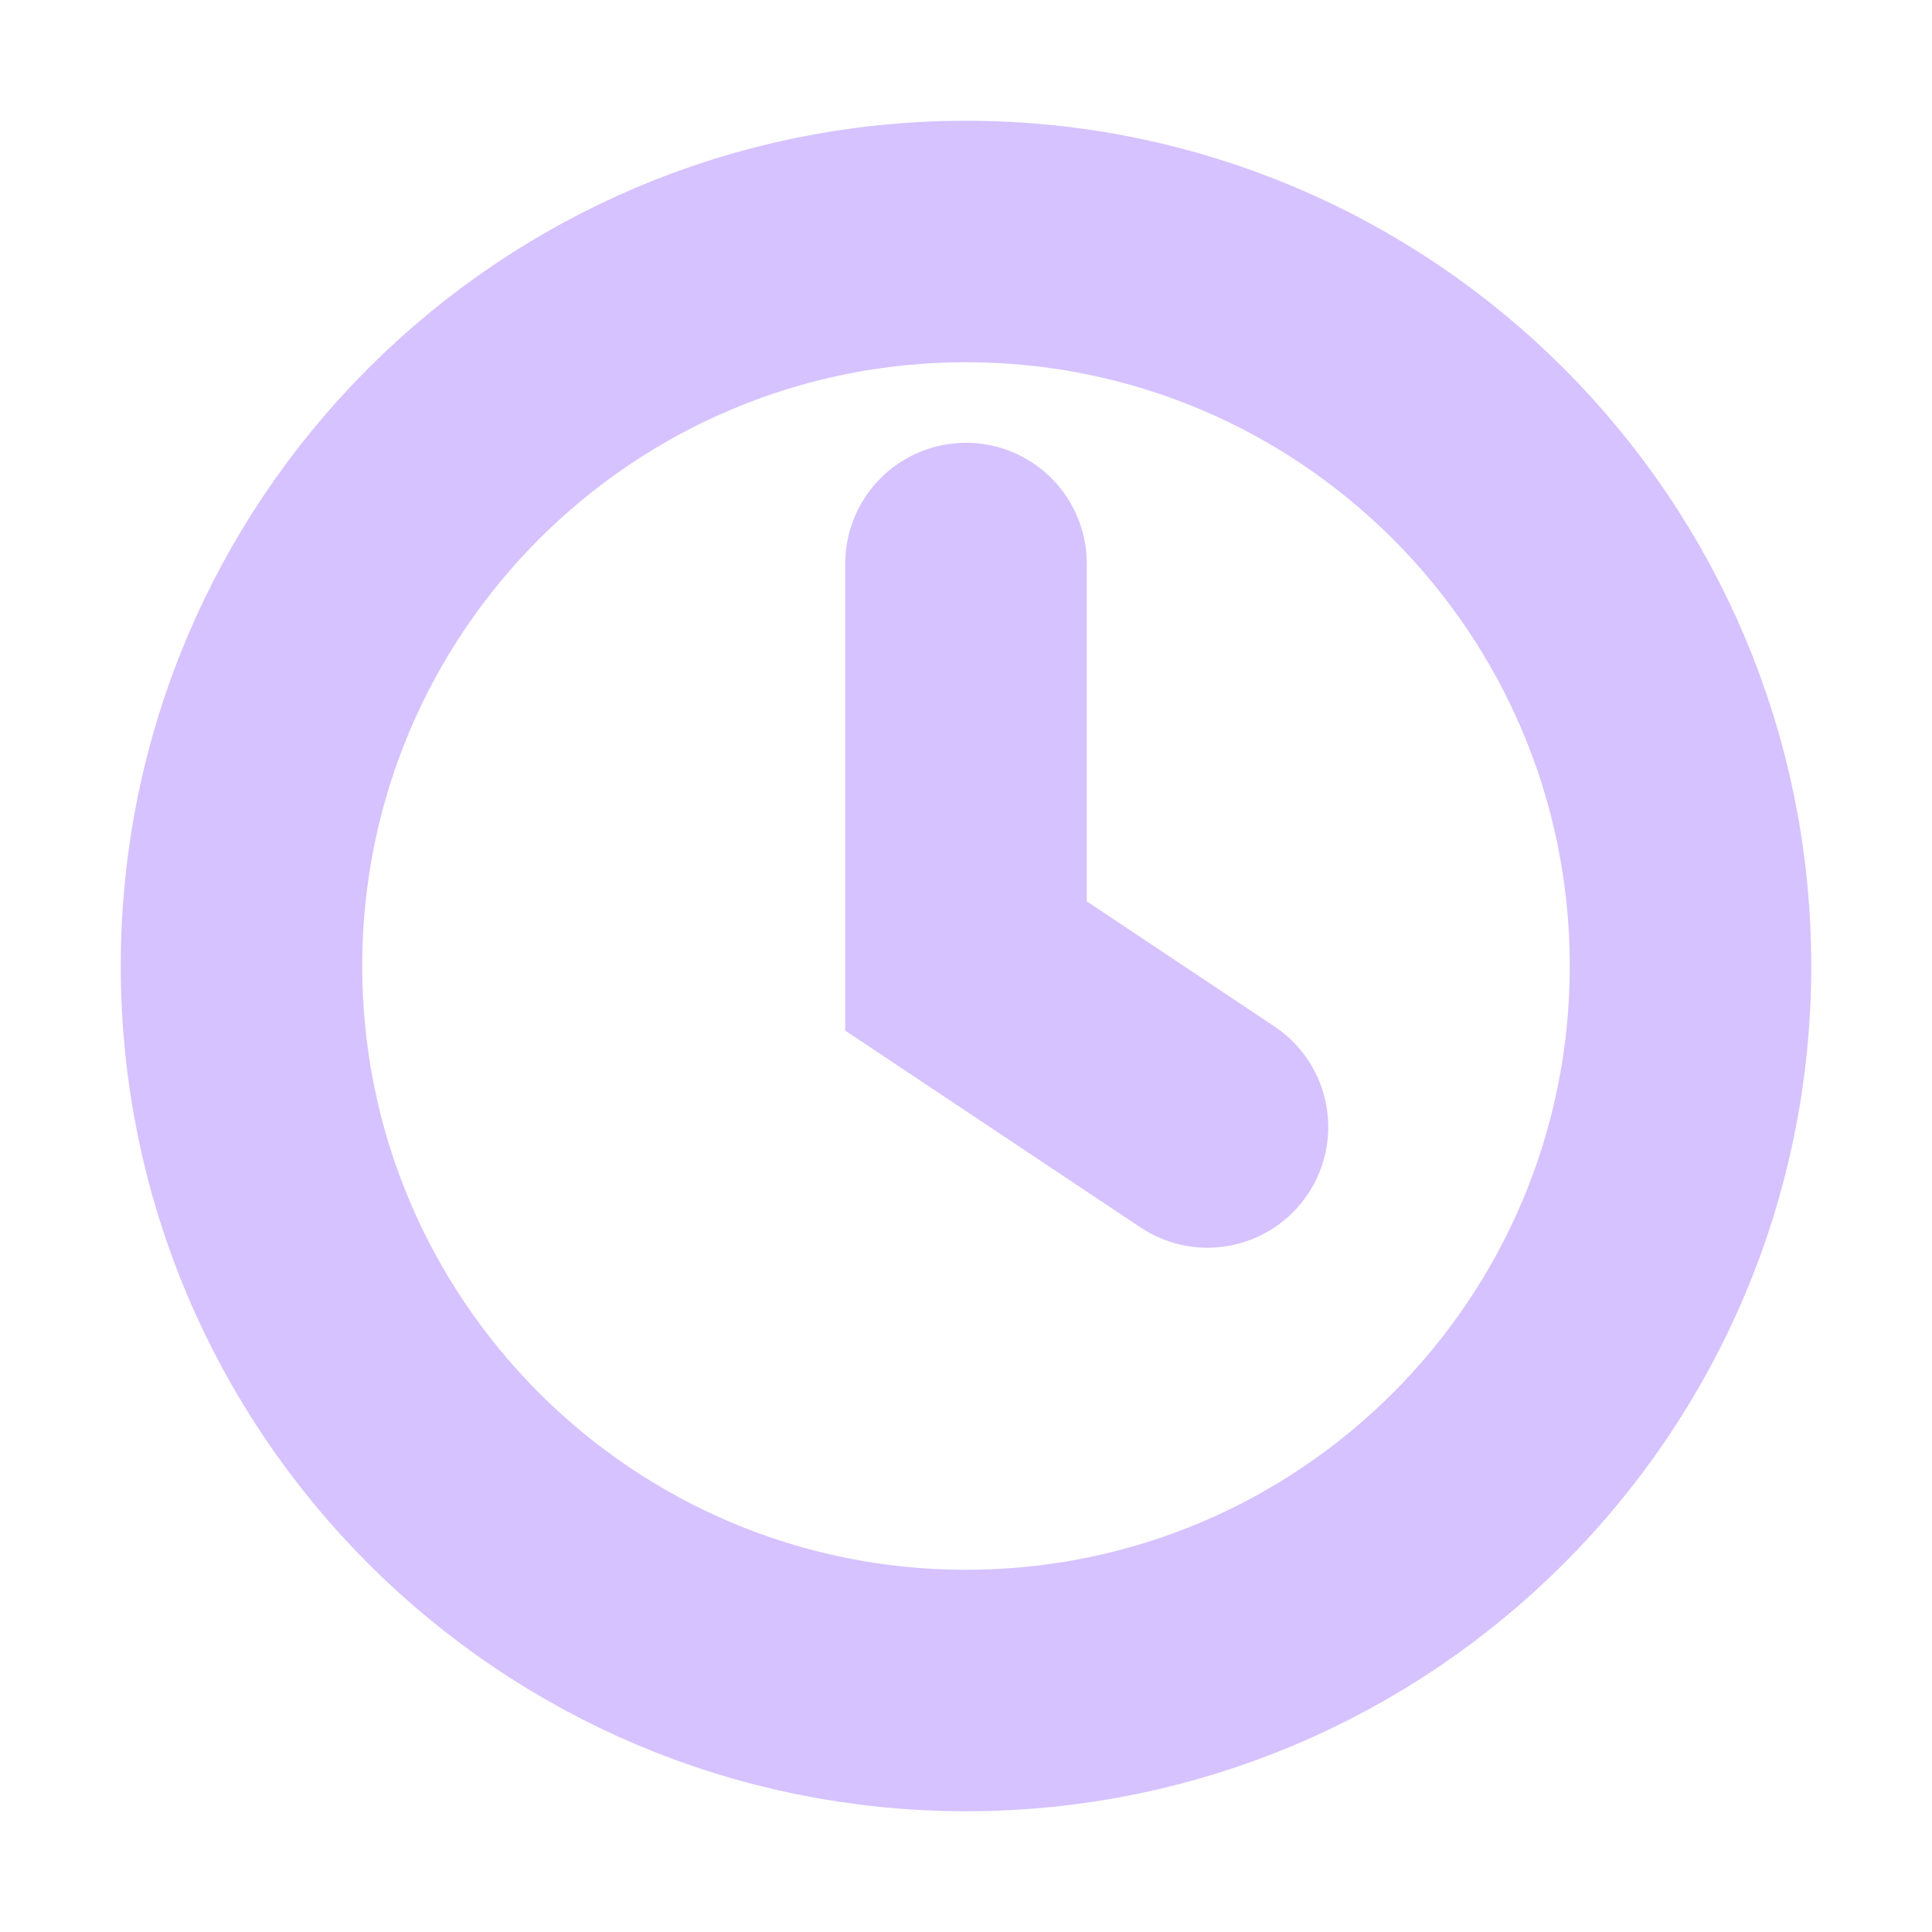
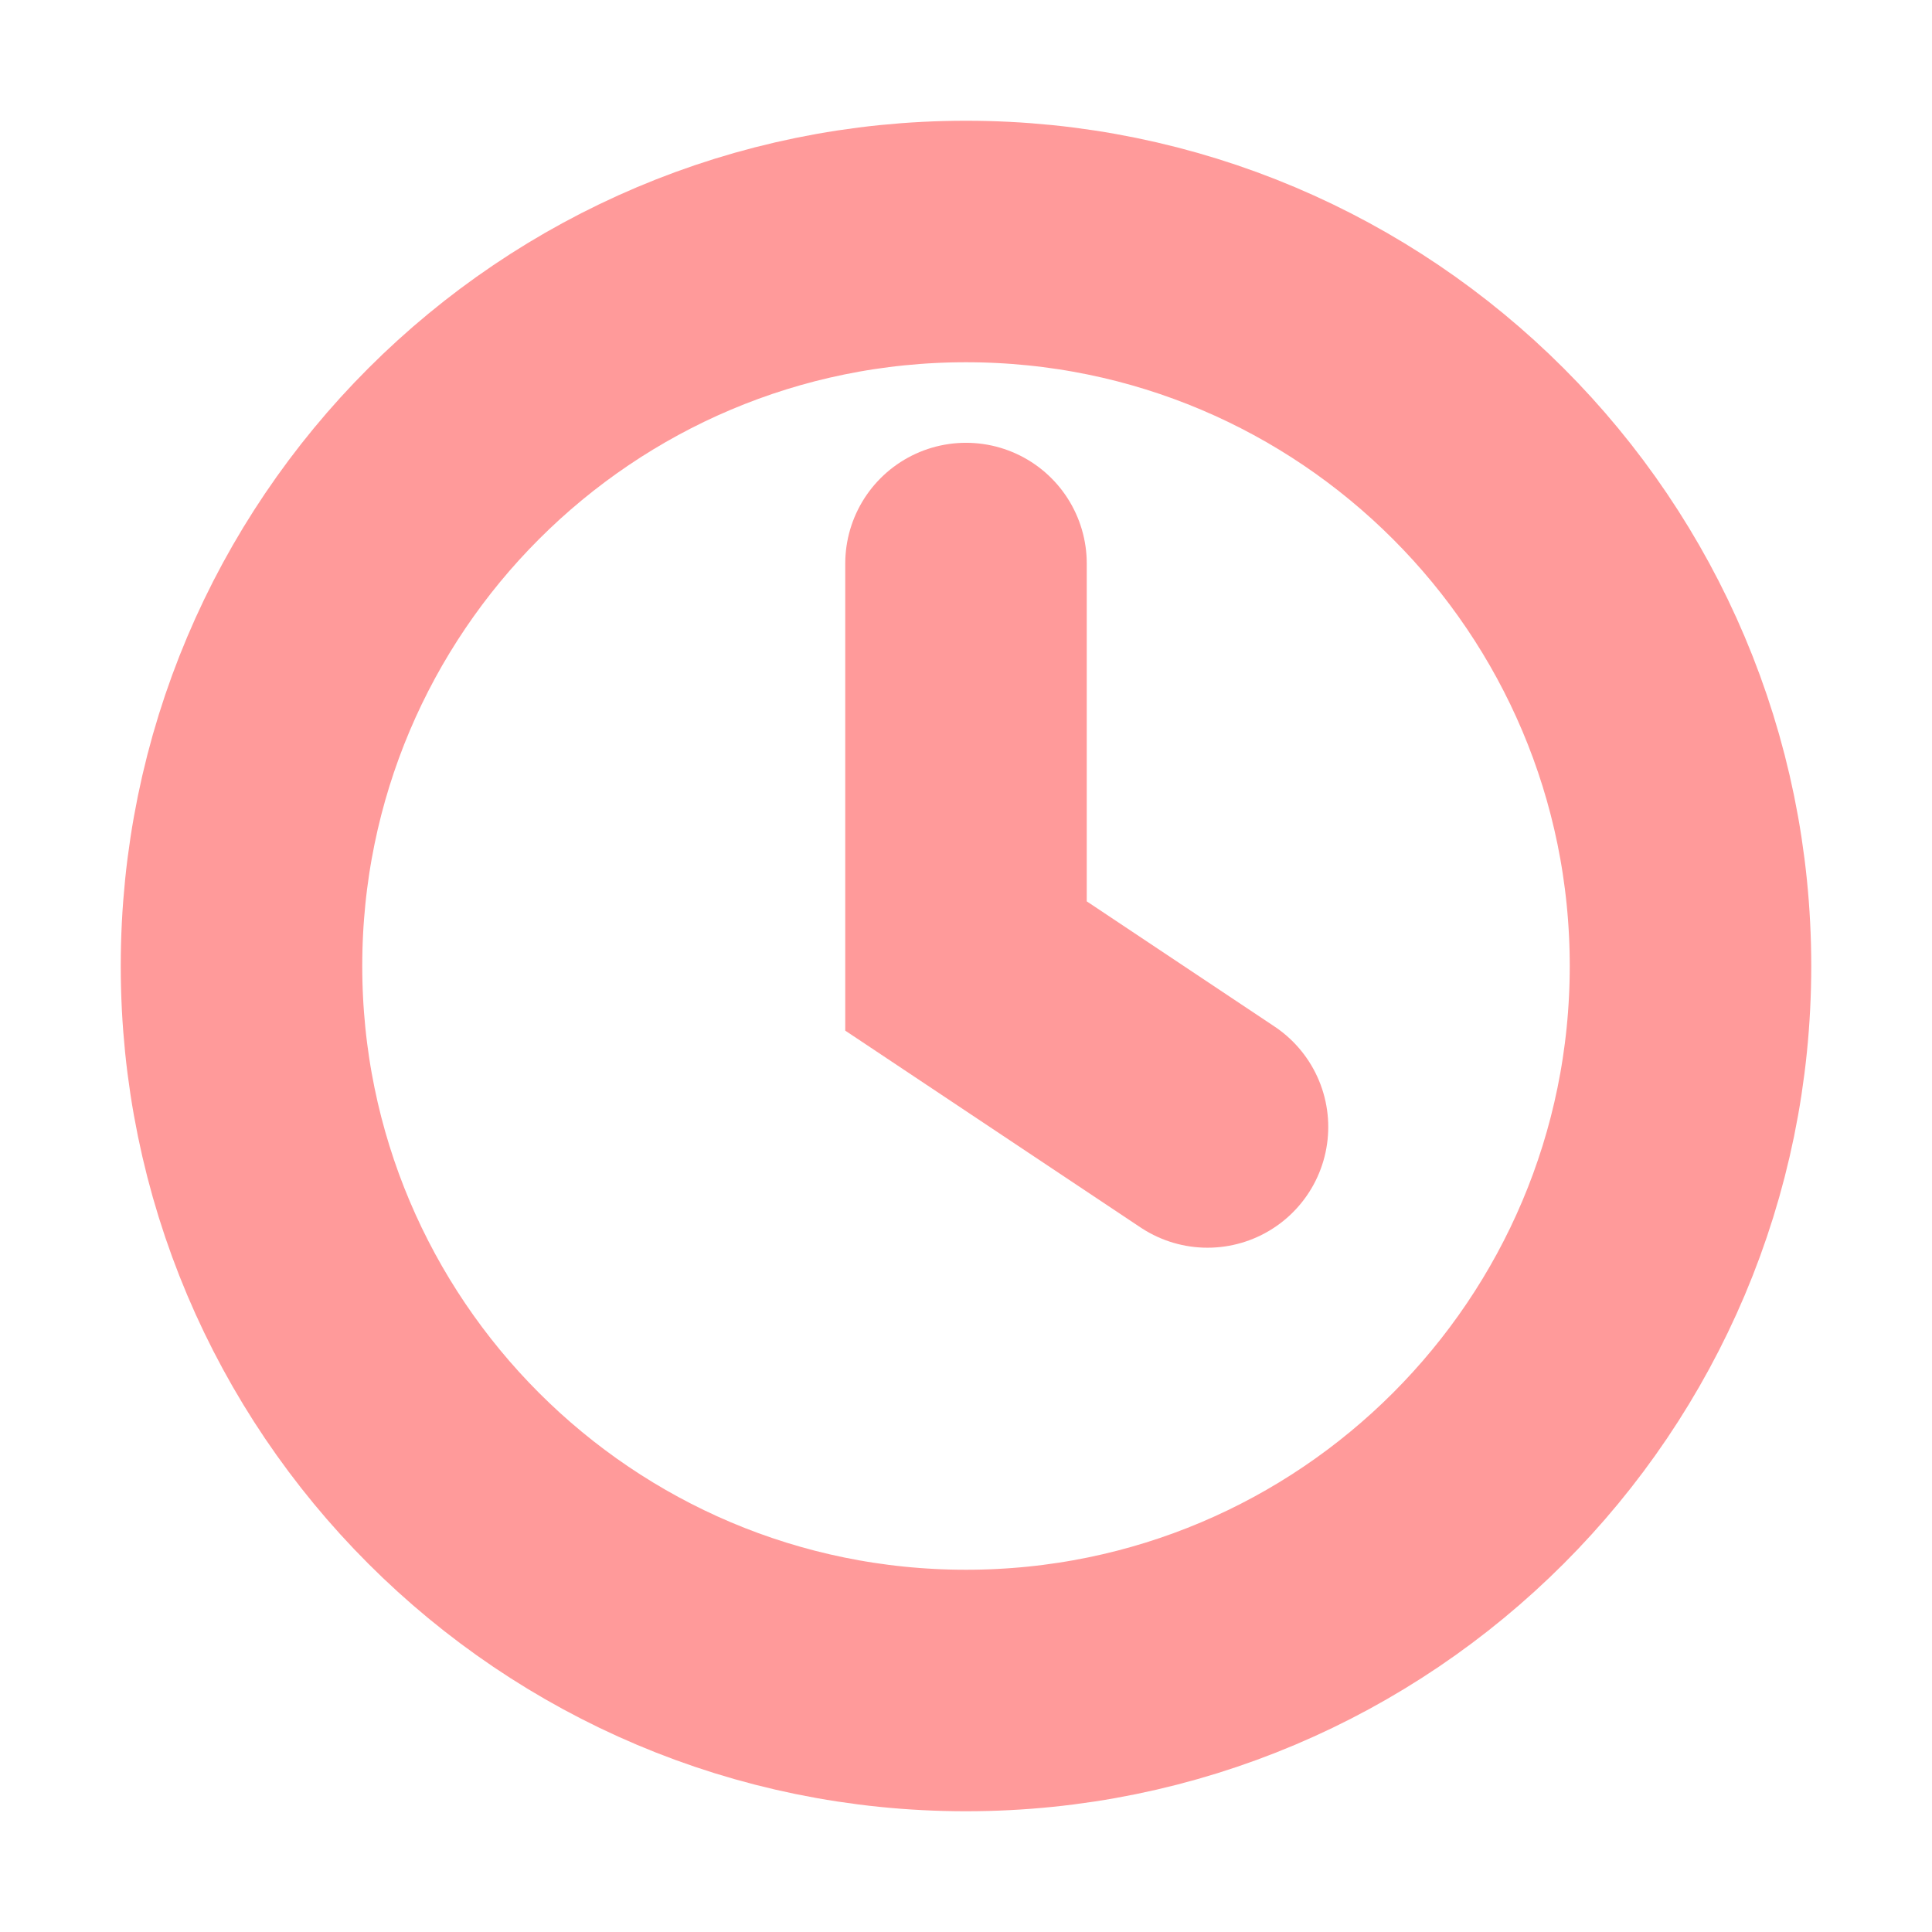
<svg xmlns="http://www.w3.org/2000/svg" preserveAspectRatio="none" overflow="visible" style="display: block;" width="16" height="16" viewBox="0 0 16 16" fill="none">
  <g id="Frame">
-     <path id="Vector" d="M14 8C14 11.314 11.314 14 8 14C4.686 14 2 11.314 2 8C2 4.686 4.686 2 8 2C11.314 2 14 4.686 14 8Z" stroke-width="2" stroke="#d6c2ff" />
-     <path id="Vector_2" d="M8 4.667V8L10 9.333" stroke-width="2" stroke-linecap="round" stroke="#d6c2ff" />
+     <path id="Vector" d="M14 8C14 11.314 11.314 14 8 14C4.686 14 2 11.314 2 8C2 4.686 4.686 2 8 2C11.314 2 14 4.686 14 8Z" stroke-width="2" stroke="#ff9a9a" />
+     <path id="Vector_2" d="M8 4.667V8L10 9.333" stroke-width="2" stroke-linecap="round" stroke="#ff9a9a" />
  </g>
</svg>
